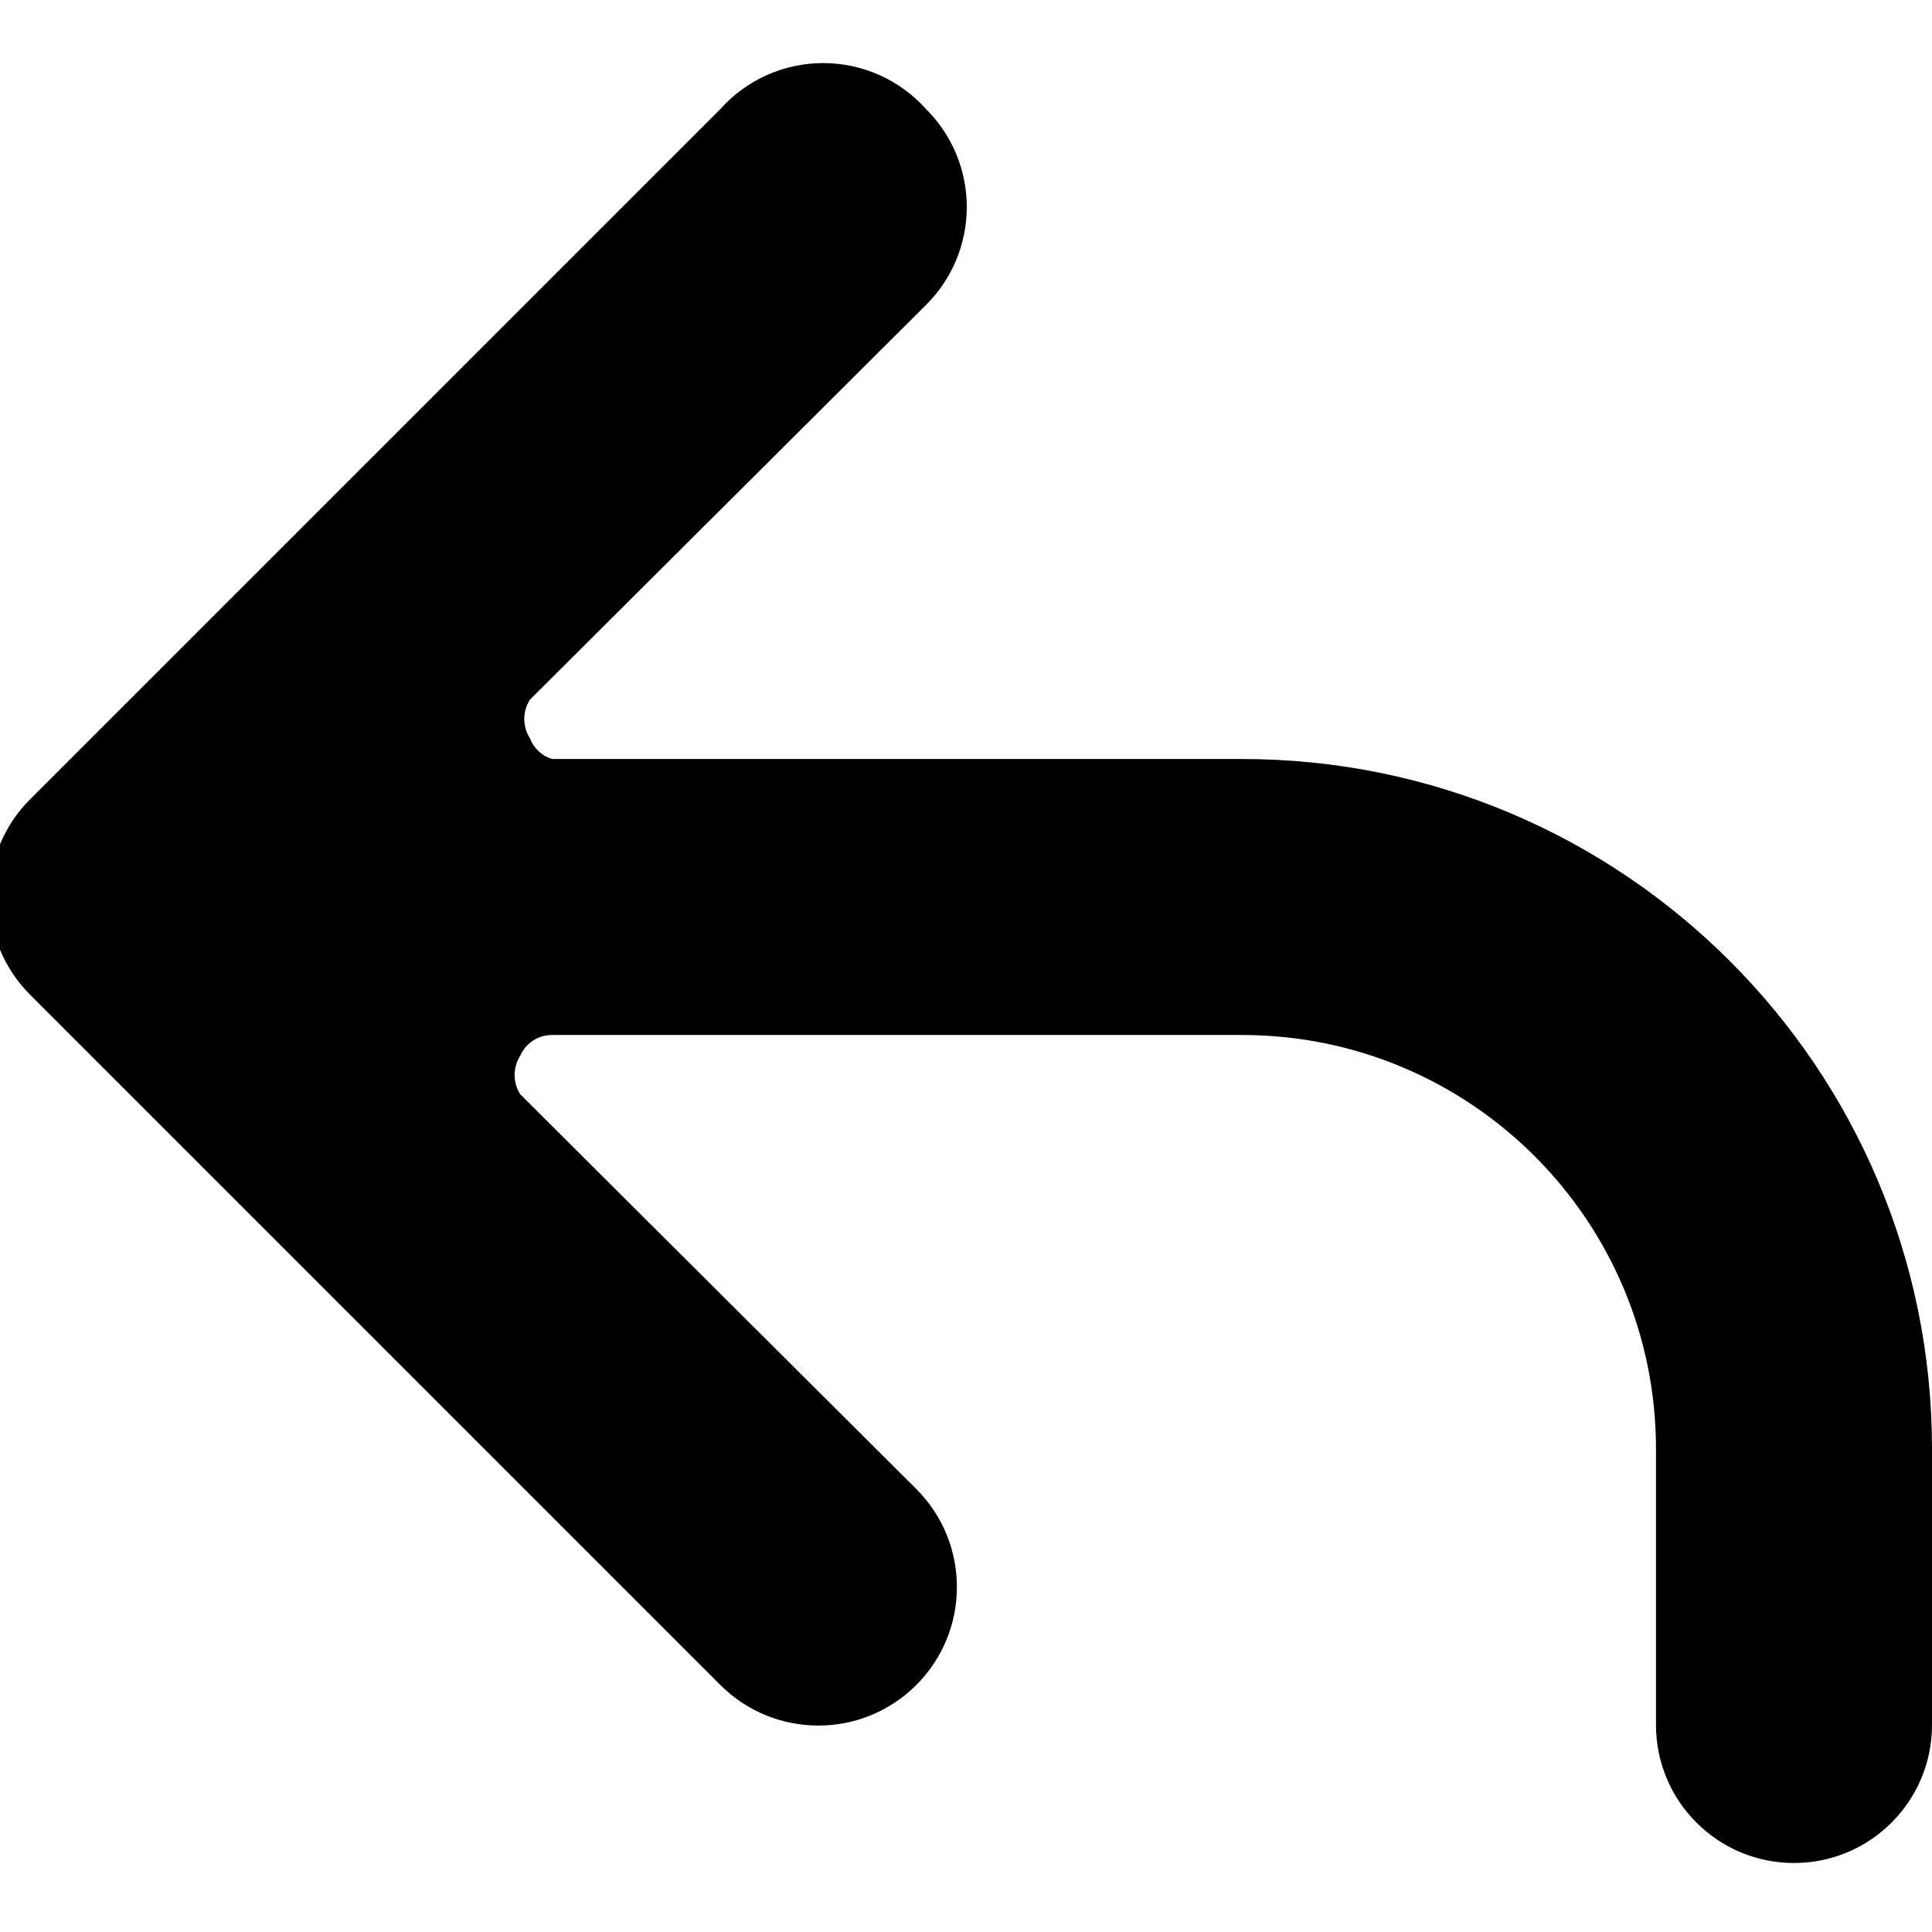
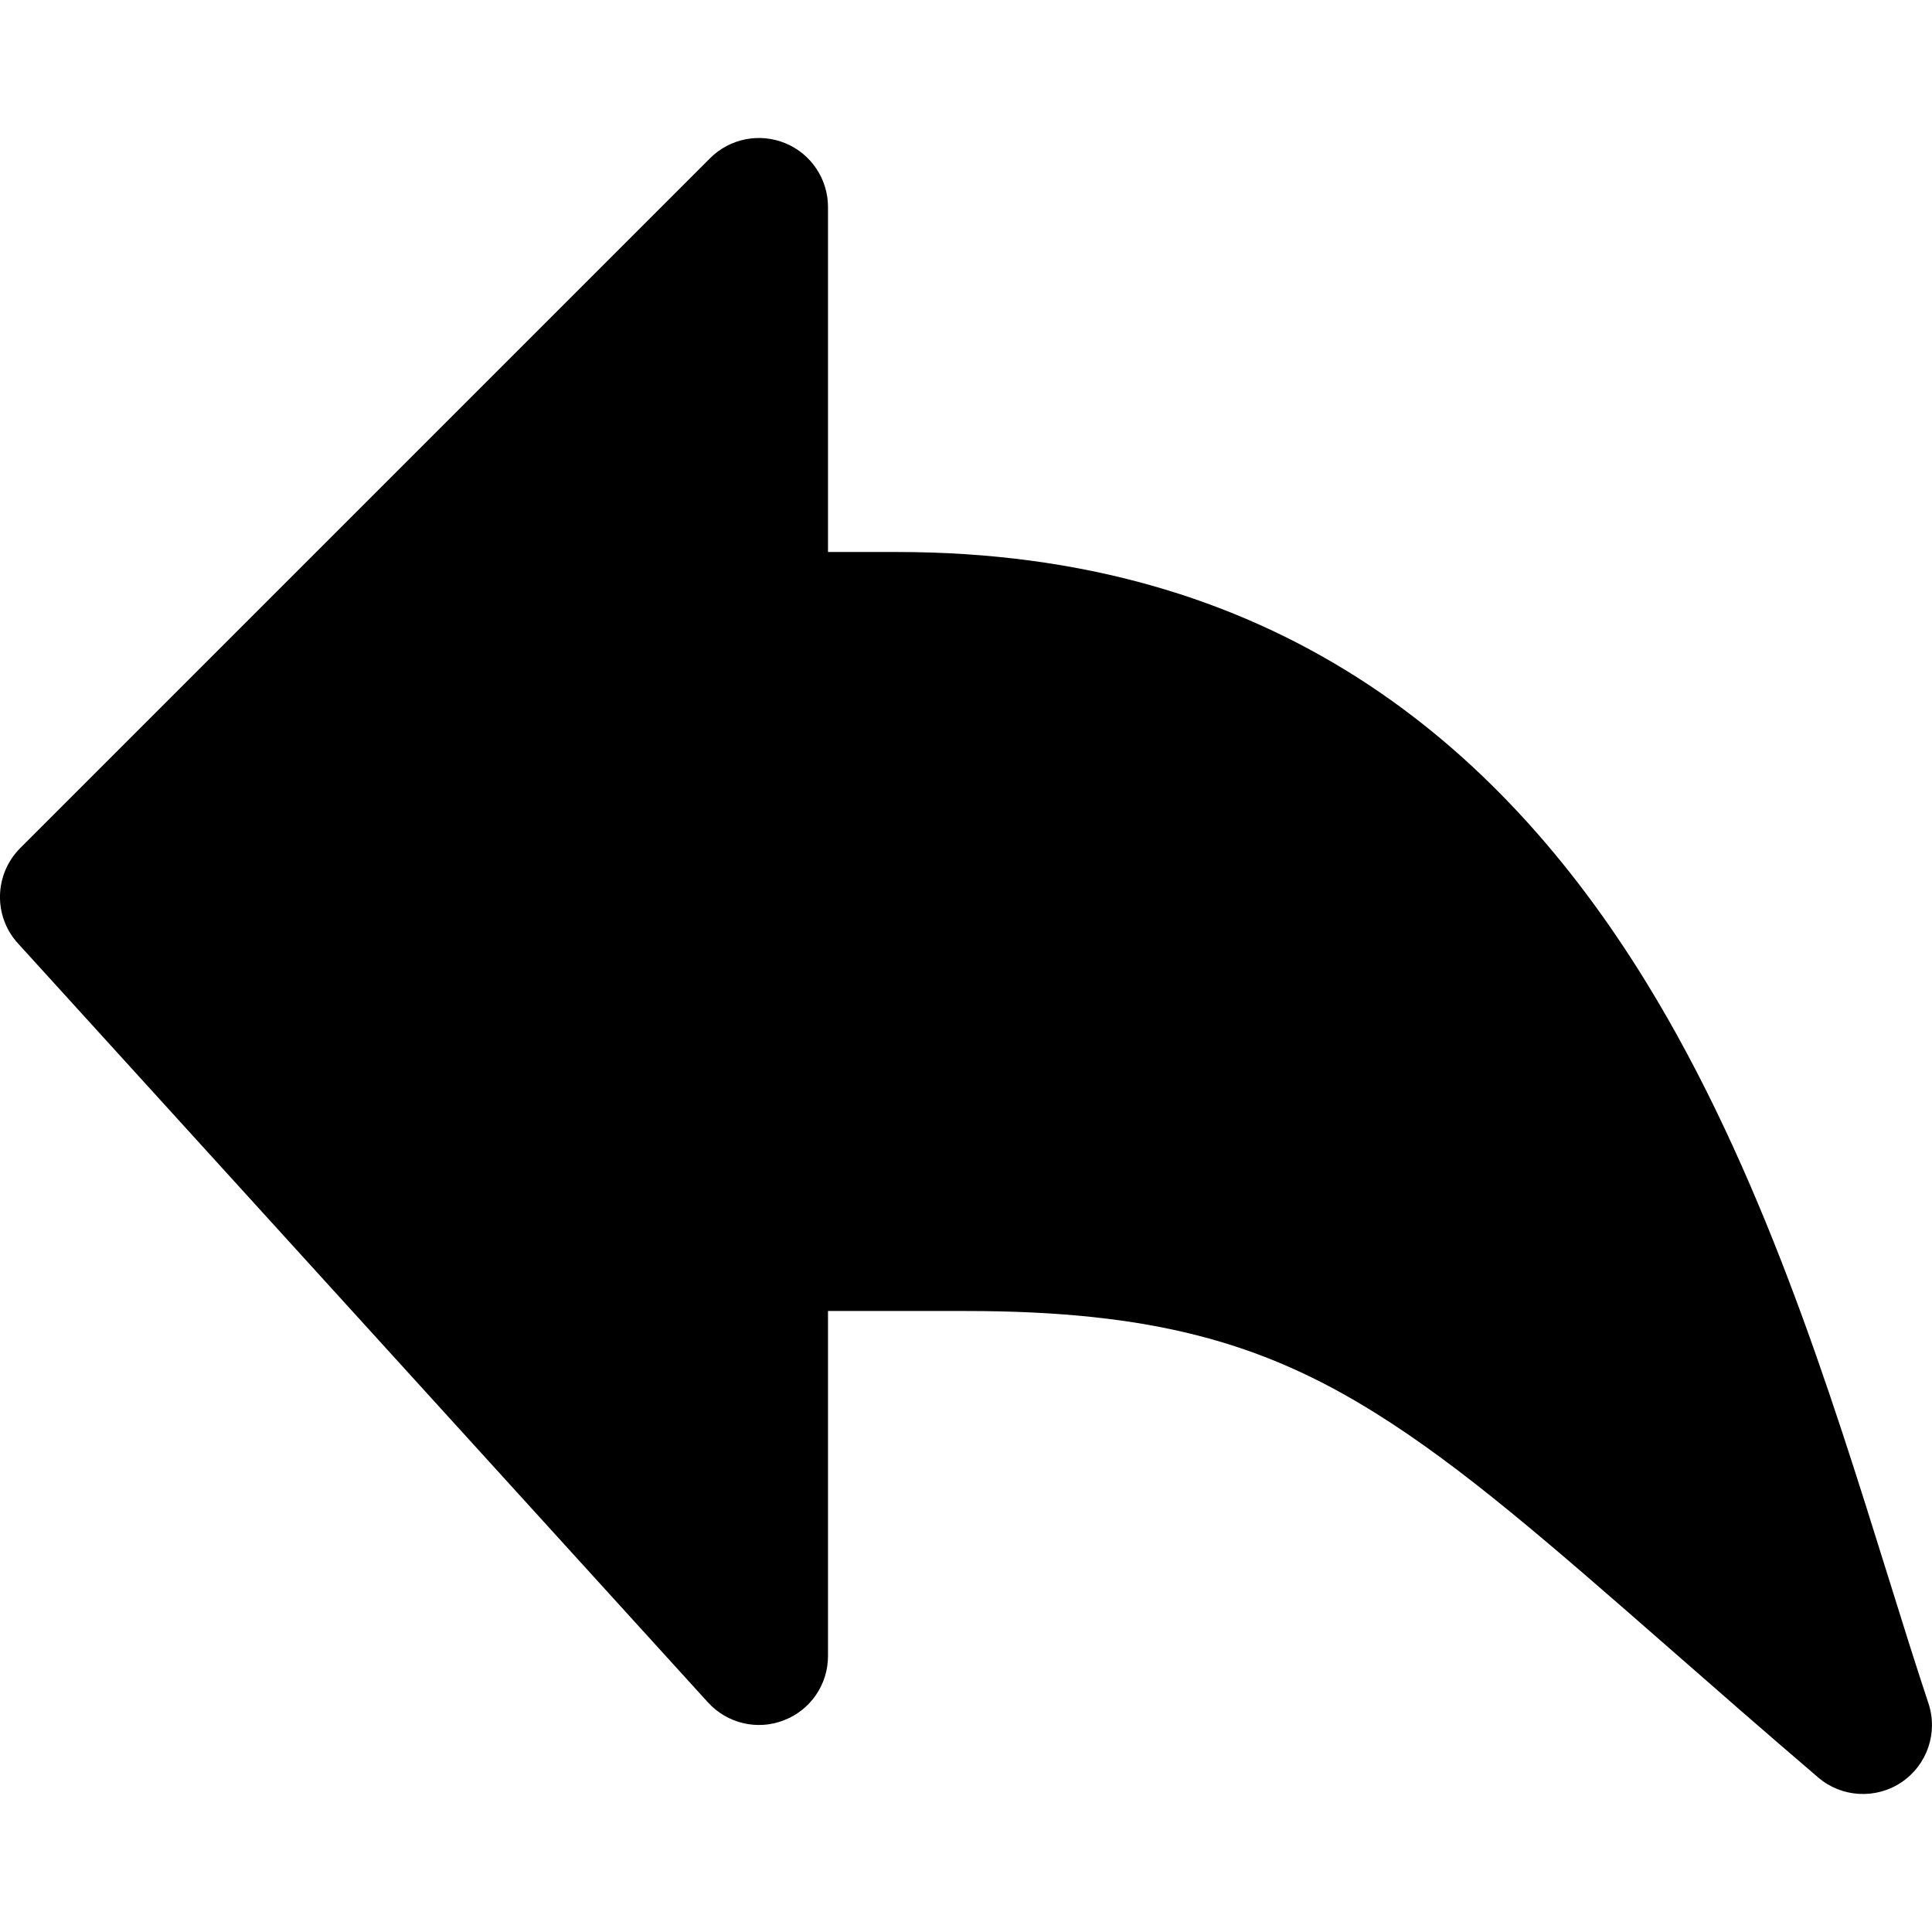
- <svg xmlns="http://www.w3.org/2000/svg" viewBox="0 0 48 48">
-   <g transform="matrix(3.428571,0,0,3.428571,0,0)">
-     <path d="M6.71.79a1,1,0,0,1,0,1.42L3.84,5.07a.26.26,0,0,0,0,.28A.25.25,0,0,0,4,5.5H9a5,5,0,0,1,5,5v2a1,1,0,0,1-2,0v-2a3,3,0,0,0-3-3H4a.25.25,0,0,0-.23.15.26.26,0,0,0,0,.28l2.87,2.86a1,1,0,1,1-1.42,1.42l-5-5a1,1,0,0,1,0-1.42l5-5A1,1,0,0,1,6.71.79Z" />
-   </g>
+ <svg xmlns="http://www.w3.org/2000/svg" viewBox="0 0 14 14">
+   <path fill-rule="evenodd" d="M6 1.5C6 1.298 5.878 1.115 5.691 1.038C5.505 0.961 5.289 1.003 5.146 1.146L0.146 6.146C-0.042 6.335 -0.05 6.639 0.13 6.836L5.13 12.336C5.269 12.489 5.488 12.541 5.68 12.466C5.873 12.392 6 12.207 6 12V9.5H7C8.356 9.5 9.155 9.733 9.963 10.237C10.596 10.631 11.227 11.183 12.113 11.958L12.113 11.958C12.43 12.236 12.78 12.542 13.175 12.88C13.345 13.026 13.593 13.04 13.779 12.915C13.966 12.789 14.045 12.555 13.974 12.342C13.879 12.056 13.782 11.746 13.68 11.418C13.264 10.085 12.761 8.469 11.926 7.113C10.858 5.378 9.214 4 6.5 4H6V1.5Z" clip-rule="evenodd" />
</svg>
